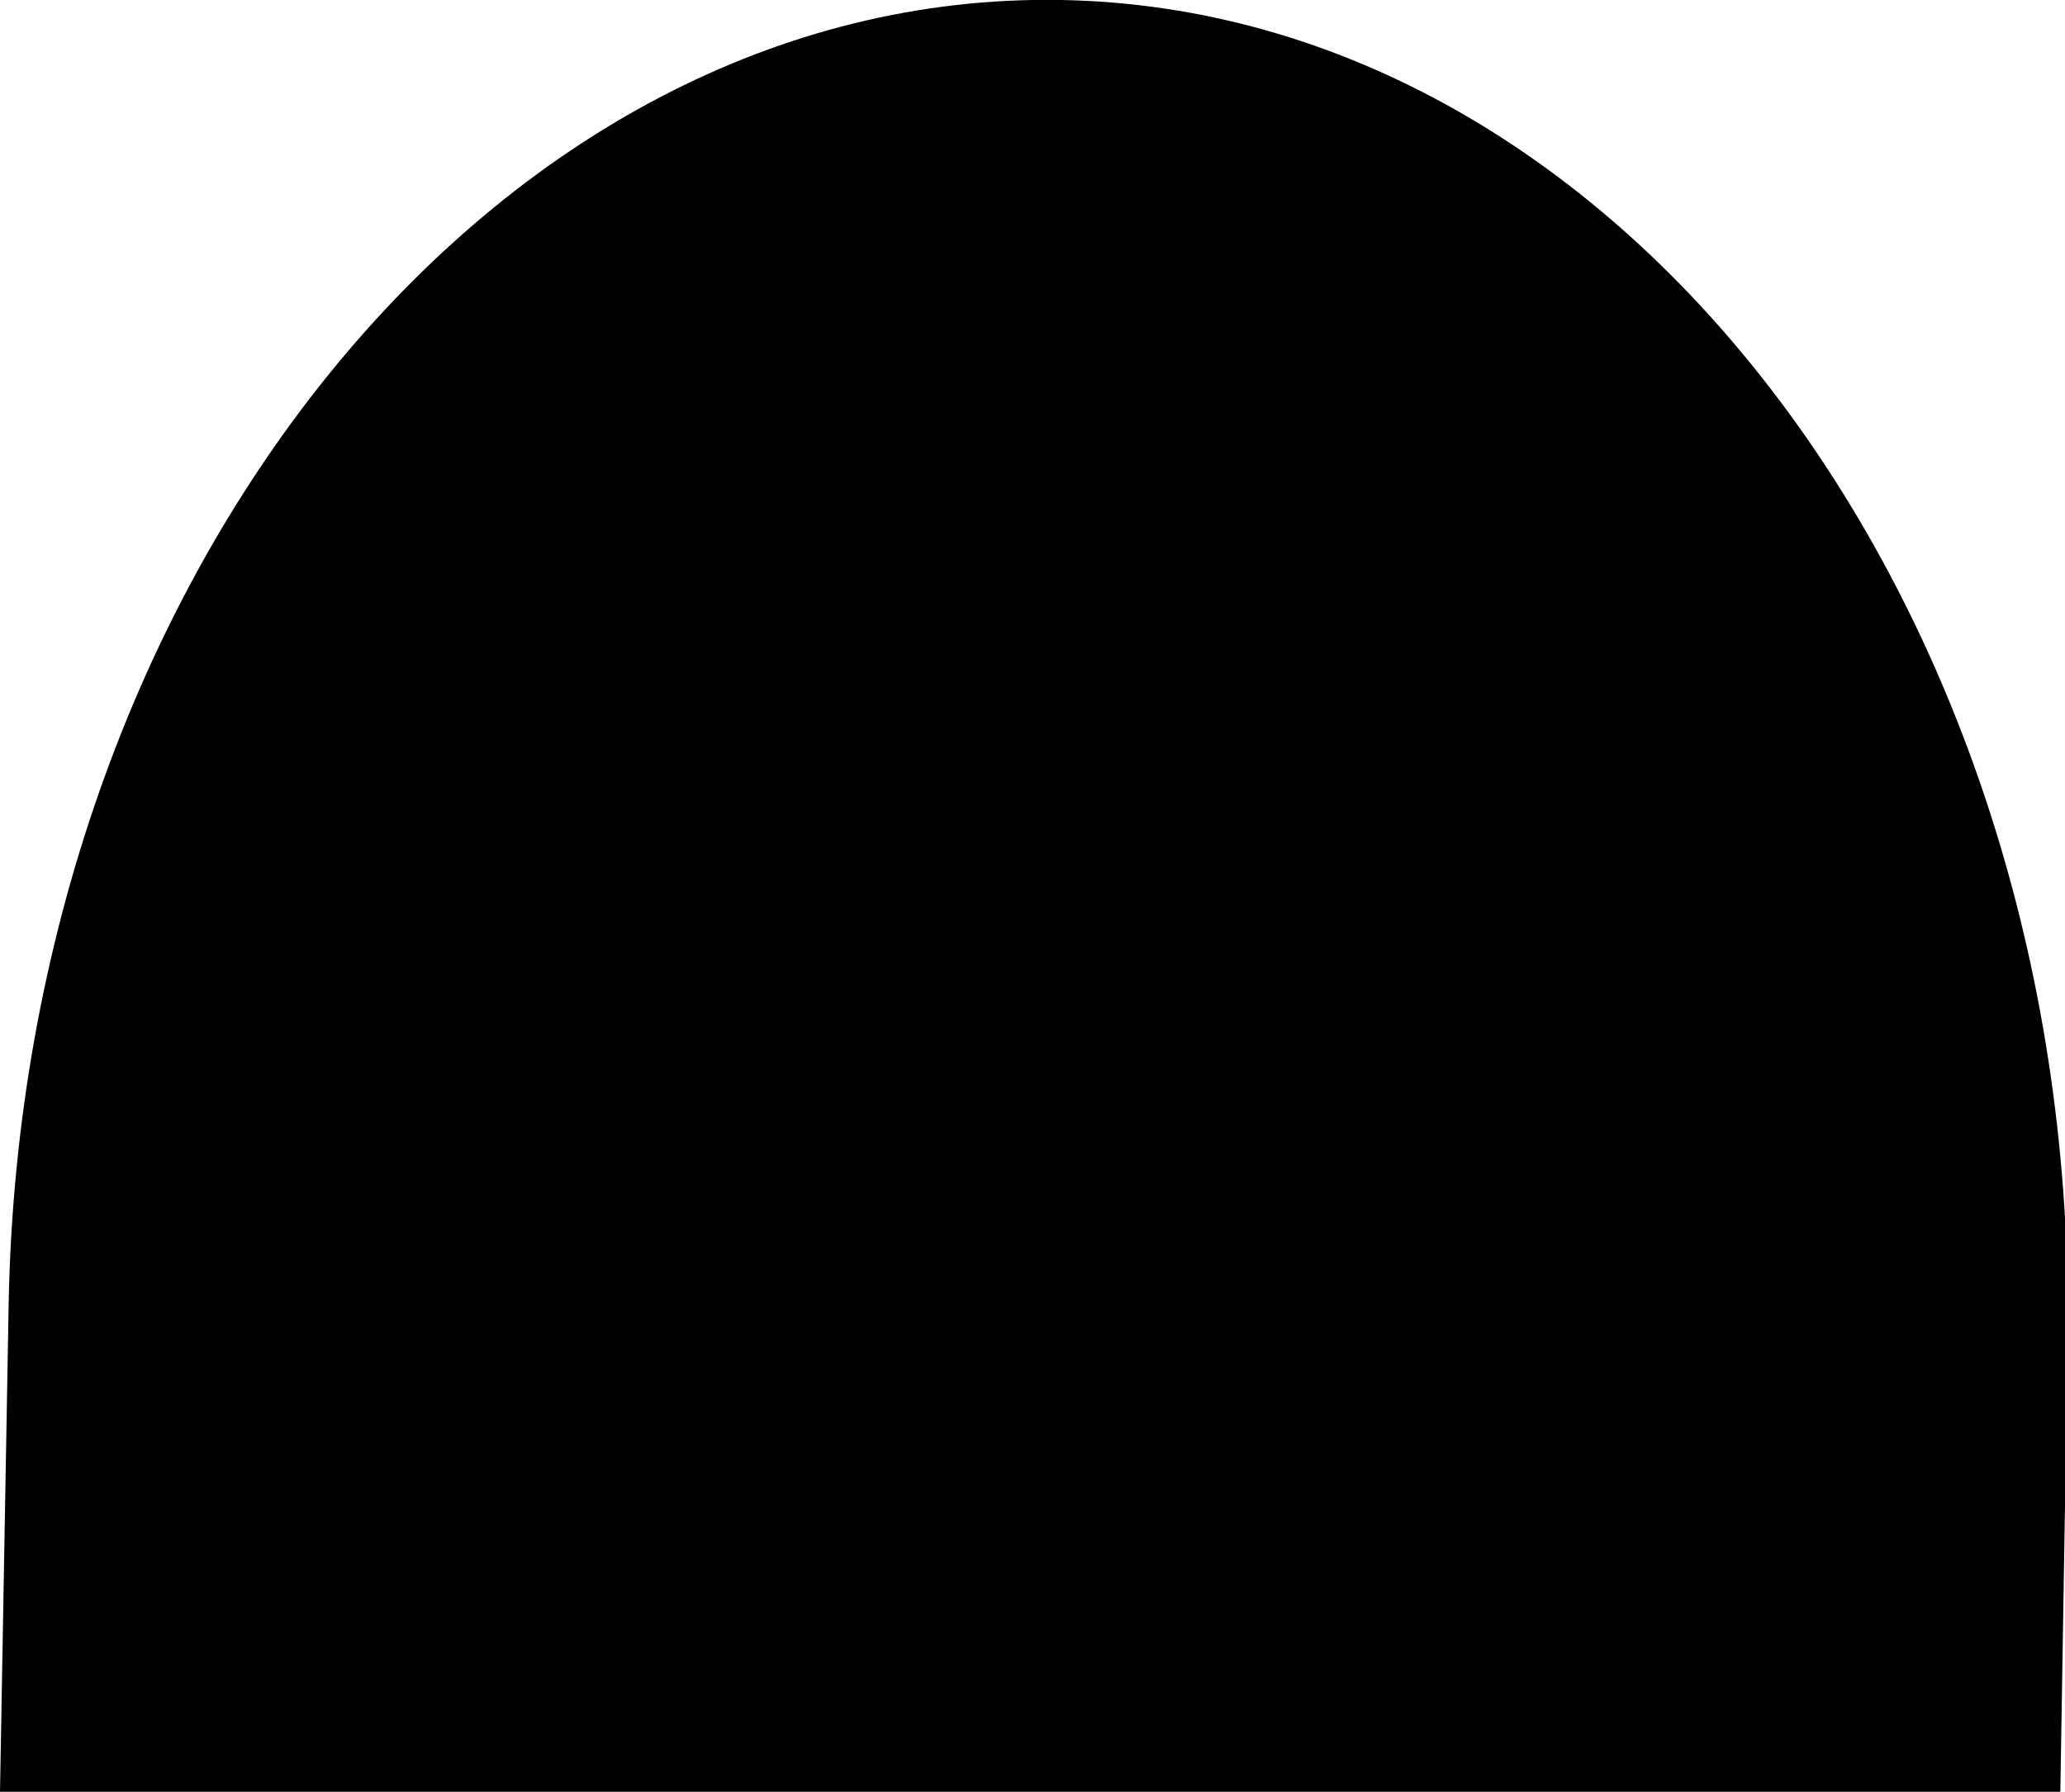
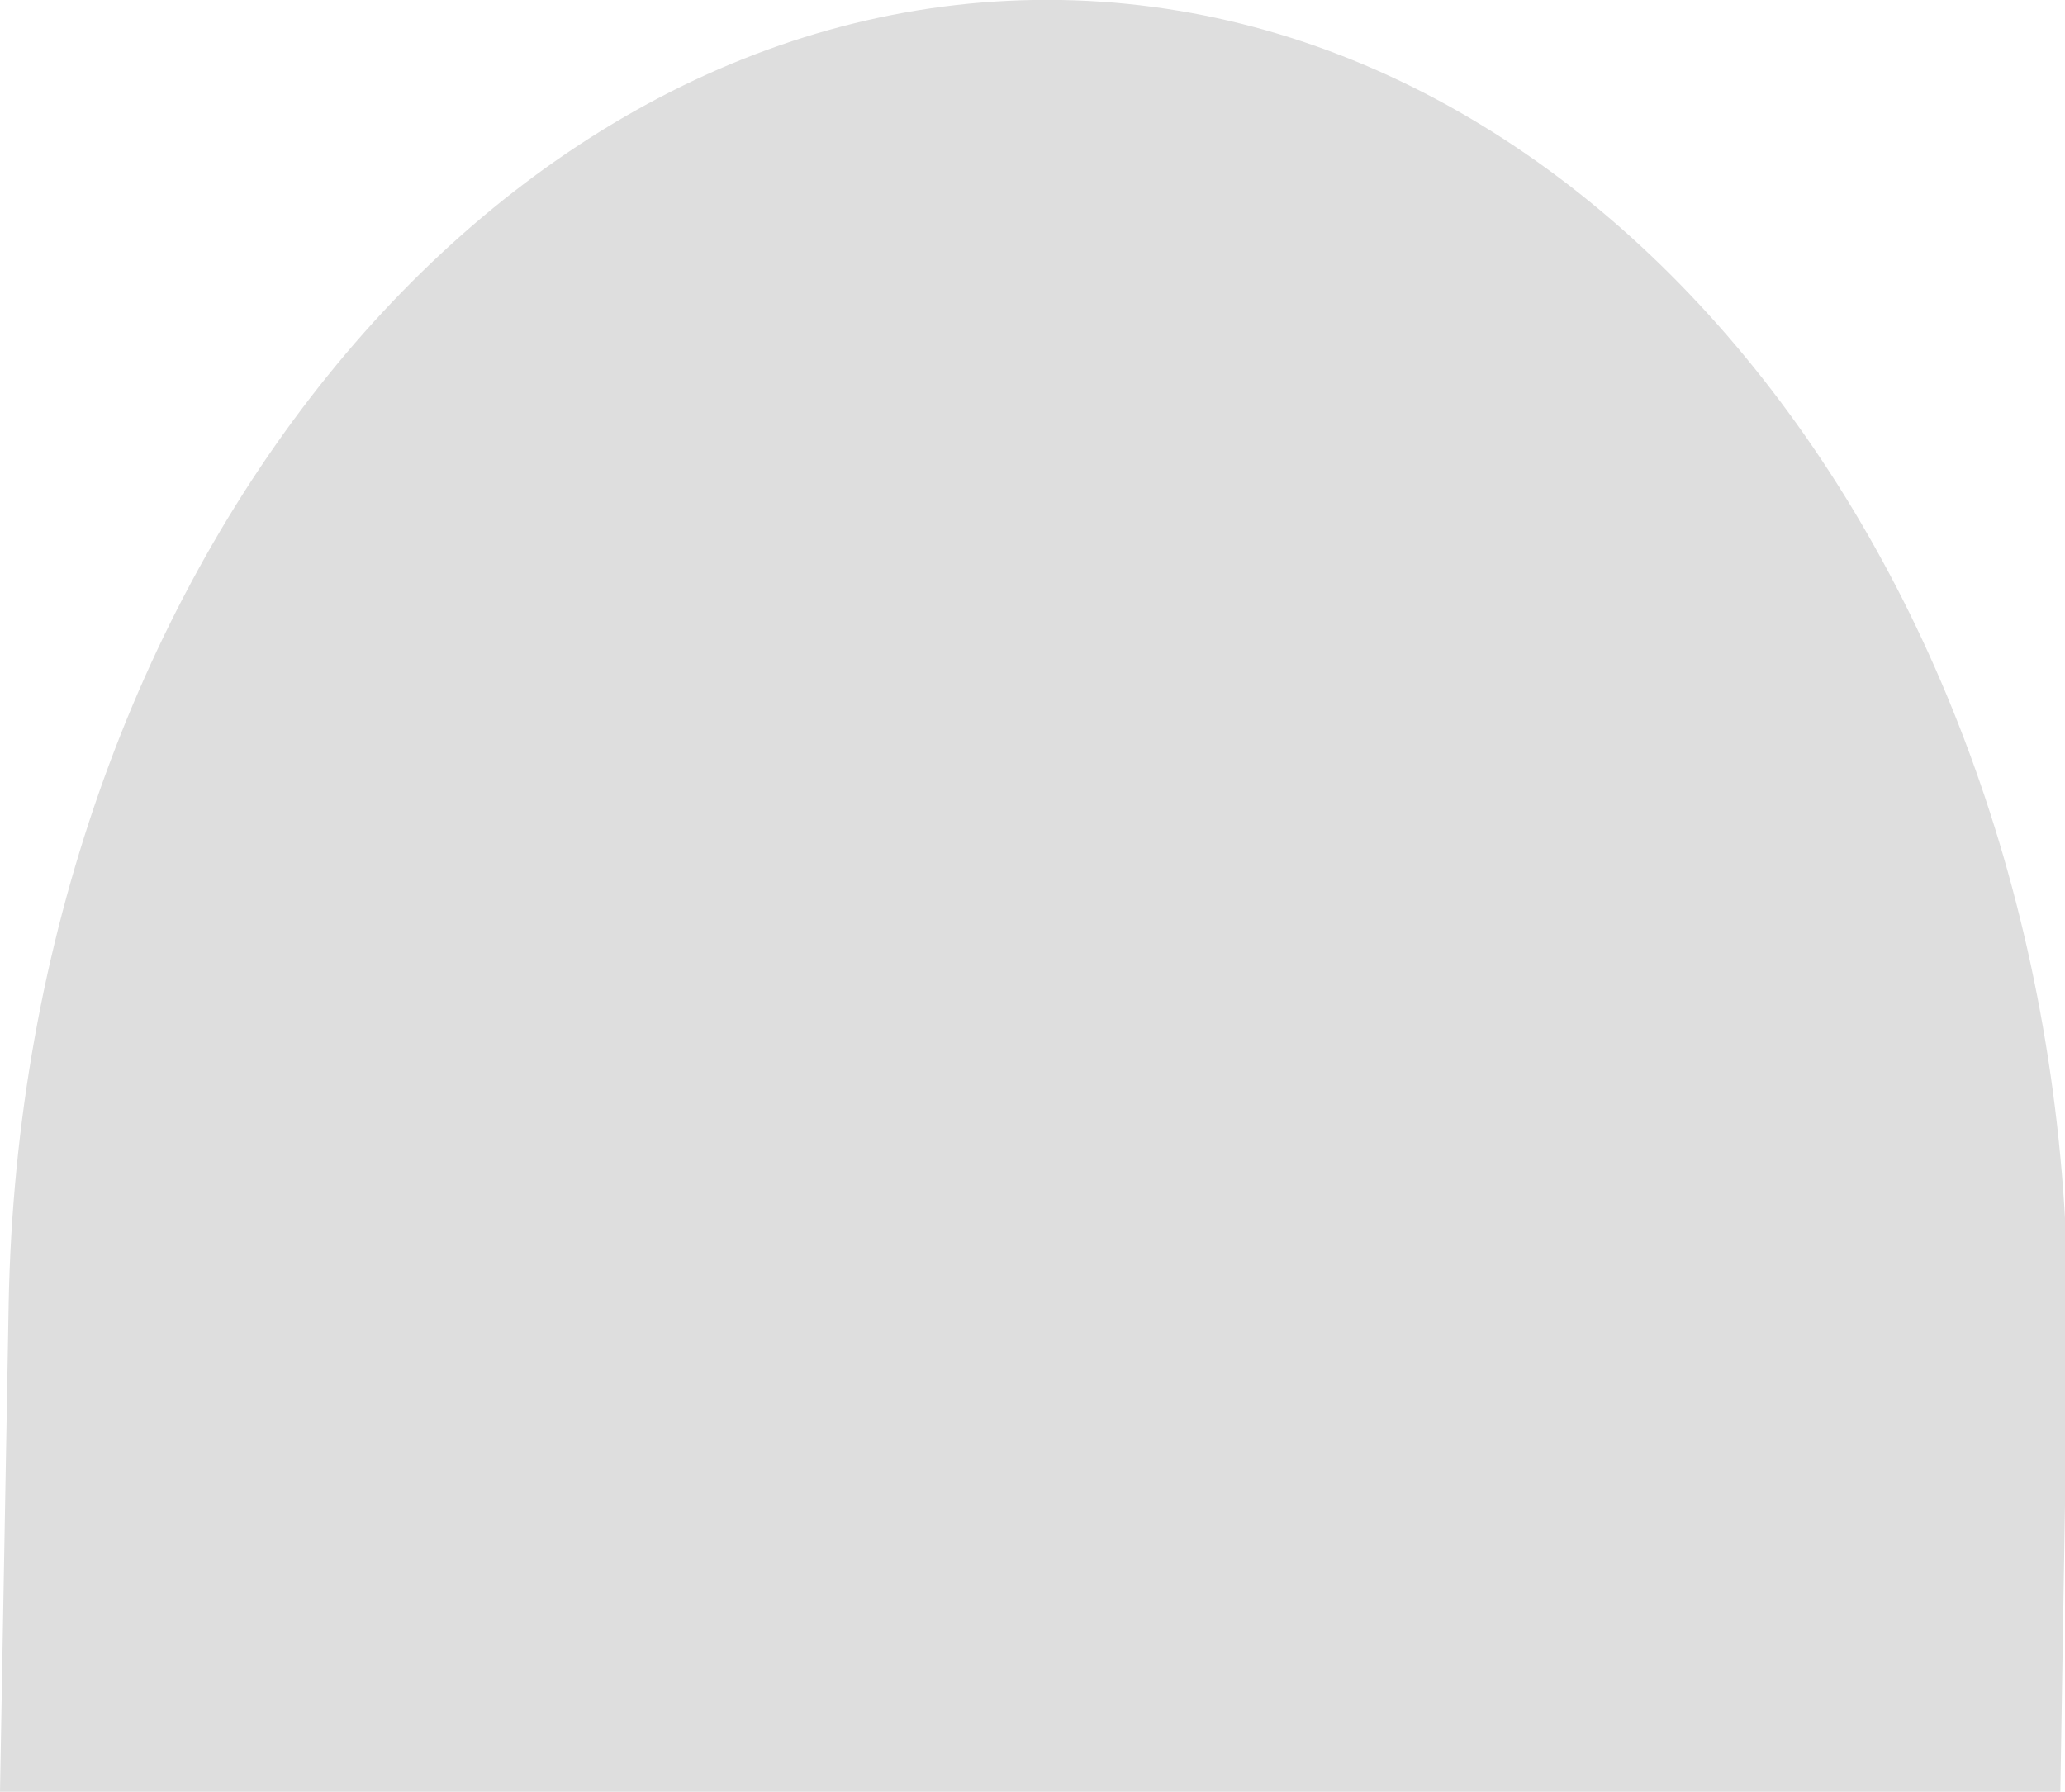
- <svg xmlns="http://www.w3.org/2000/svg" viewBox="0 0 30.96 26.87">
+ <svg xmlns="http://www.w3.org/2000/svg" viewBox="0 0 30.96 26.87" fill="#DEDEDE">
  <g data-name="Слой 2">
    <path d="M31 20.12l-.11 6.75H0l.13-7.32C.33 8.65 7.43-.15 15.91 0S31.16 9.21 31 20.12z" data-name="Layer 1" />
  </g>
</svg>
